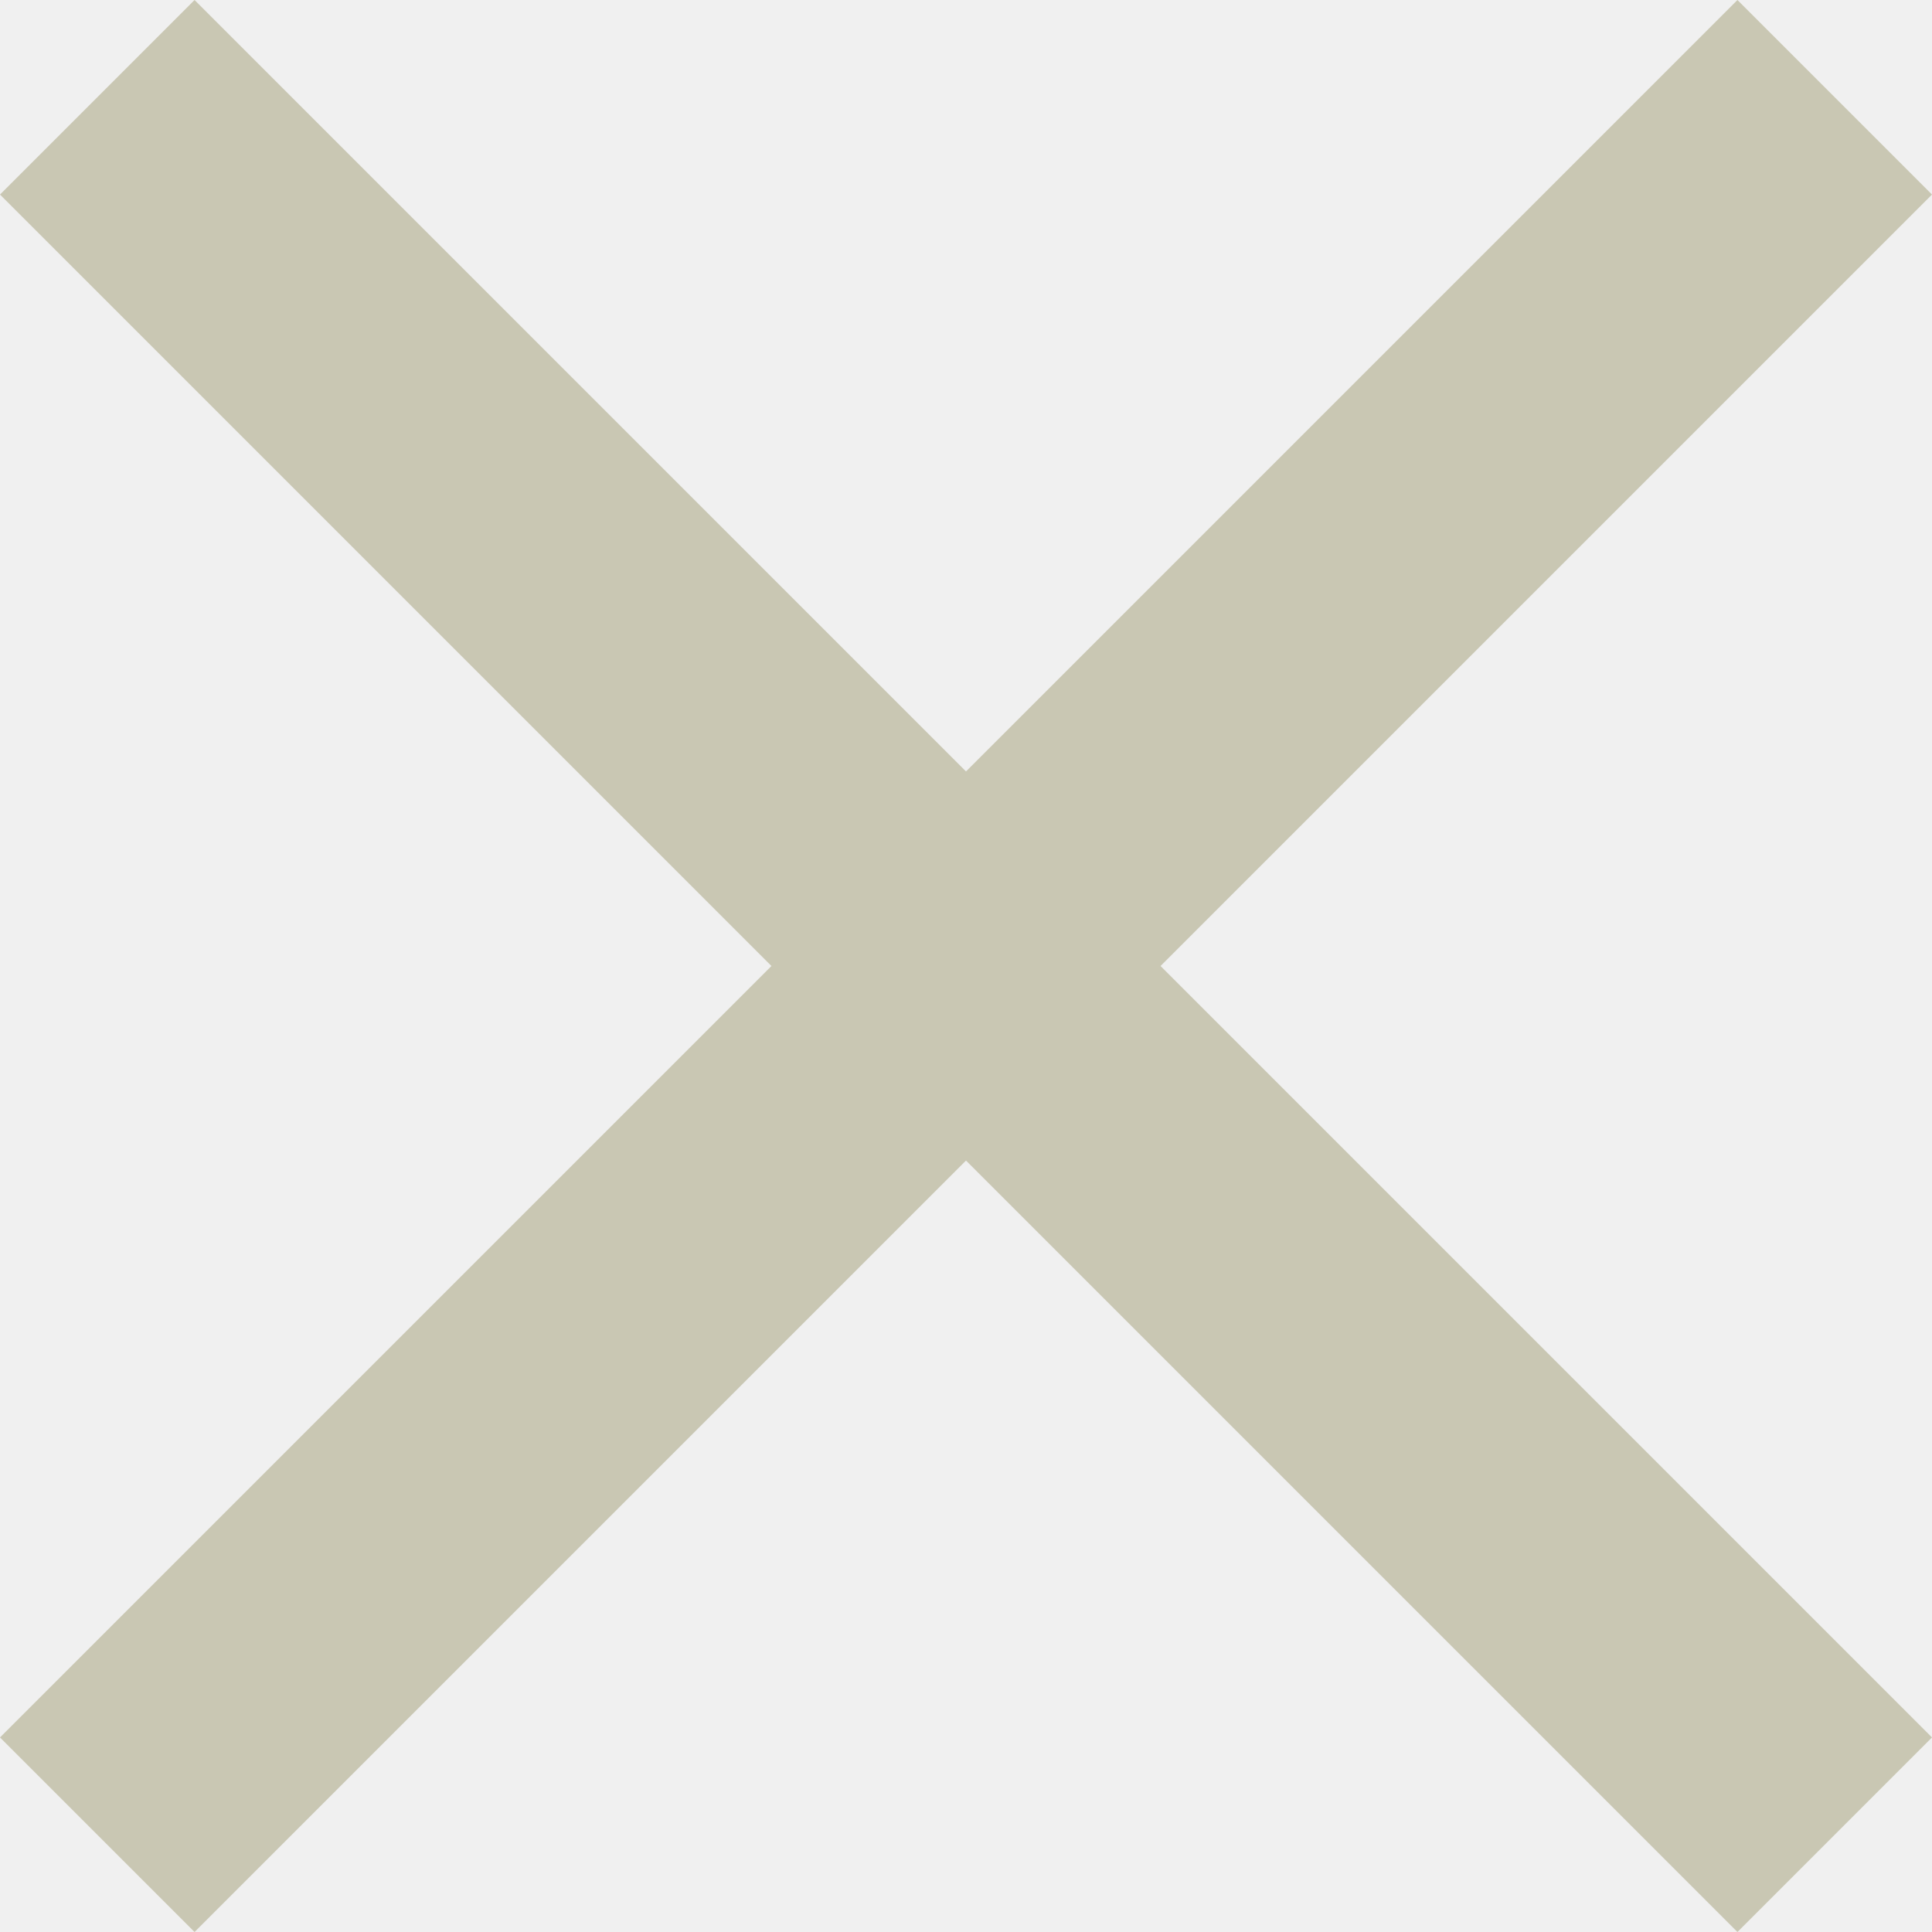
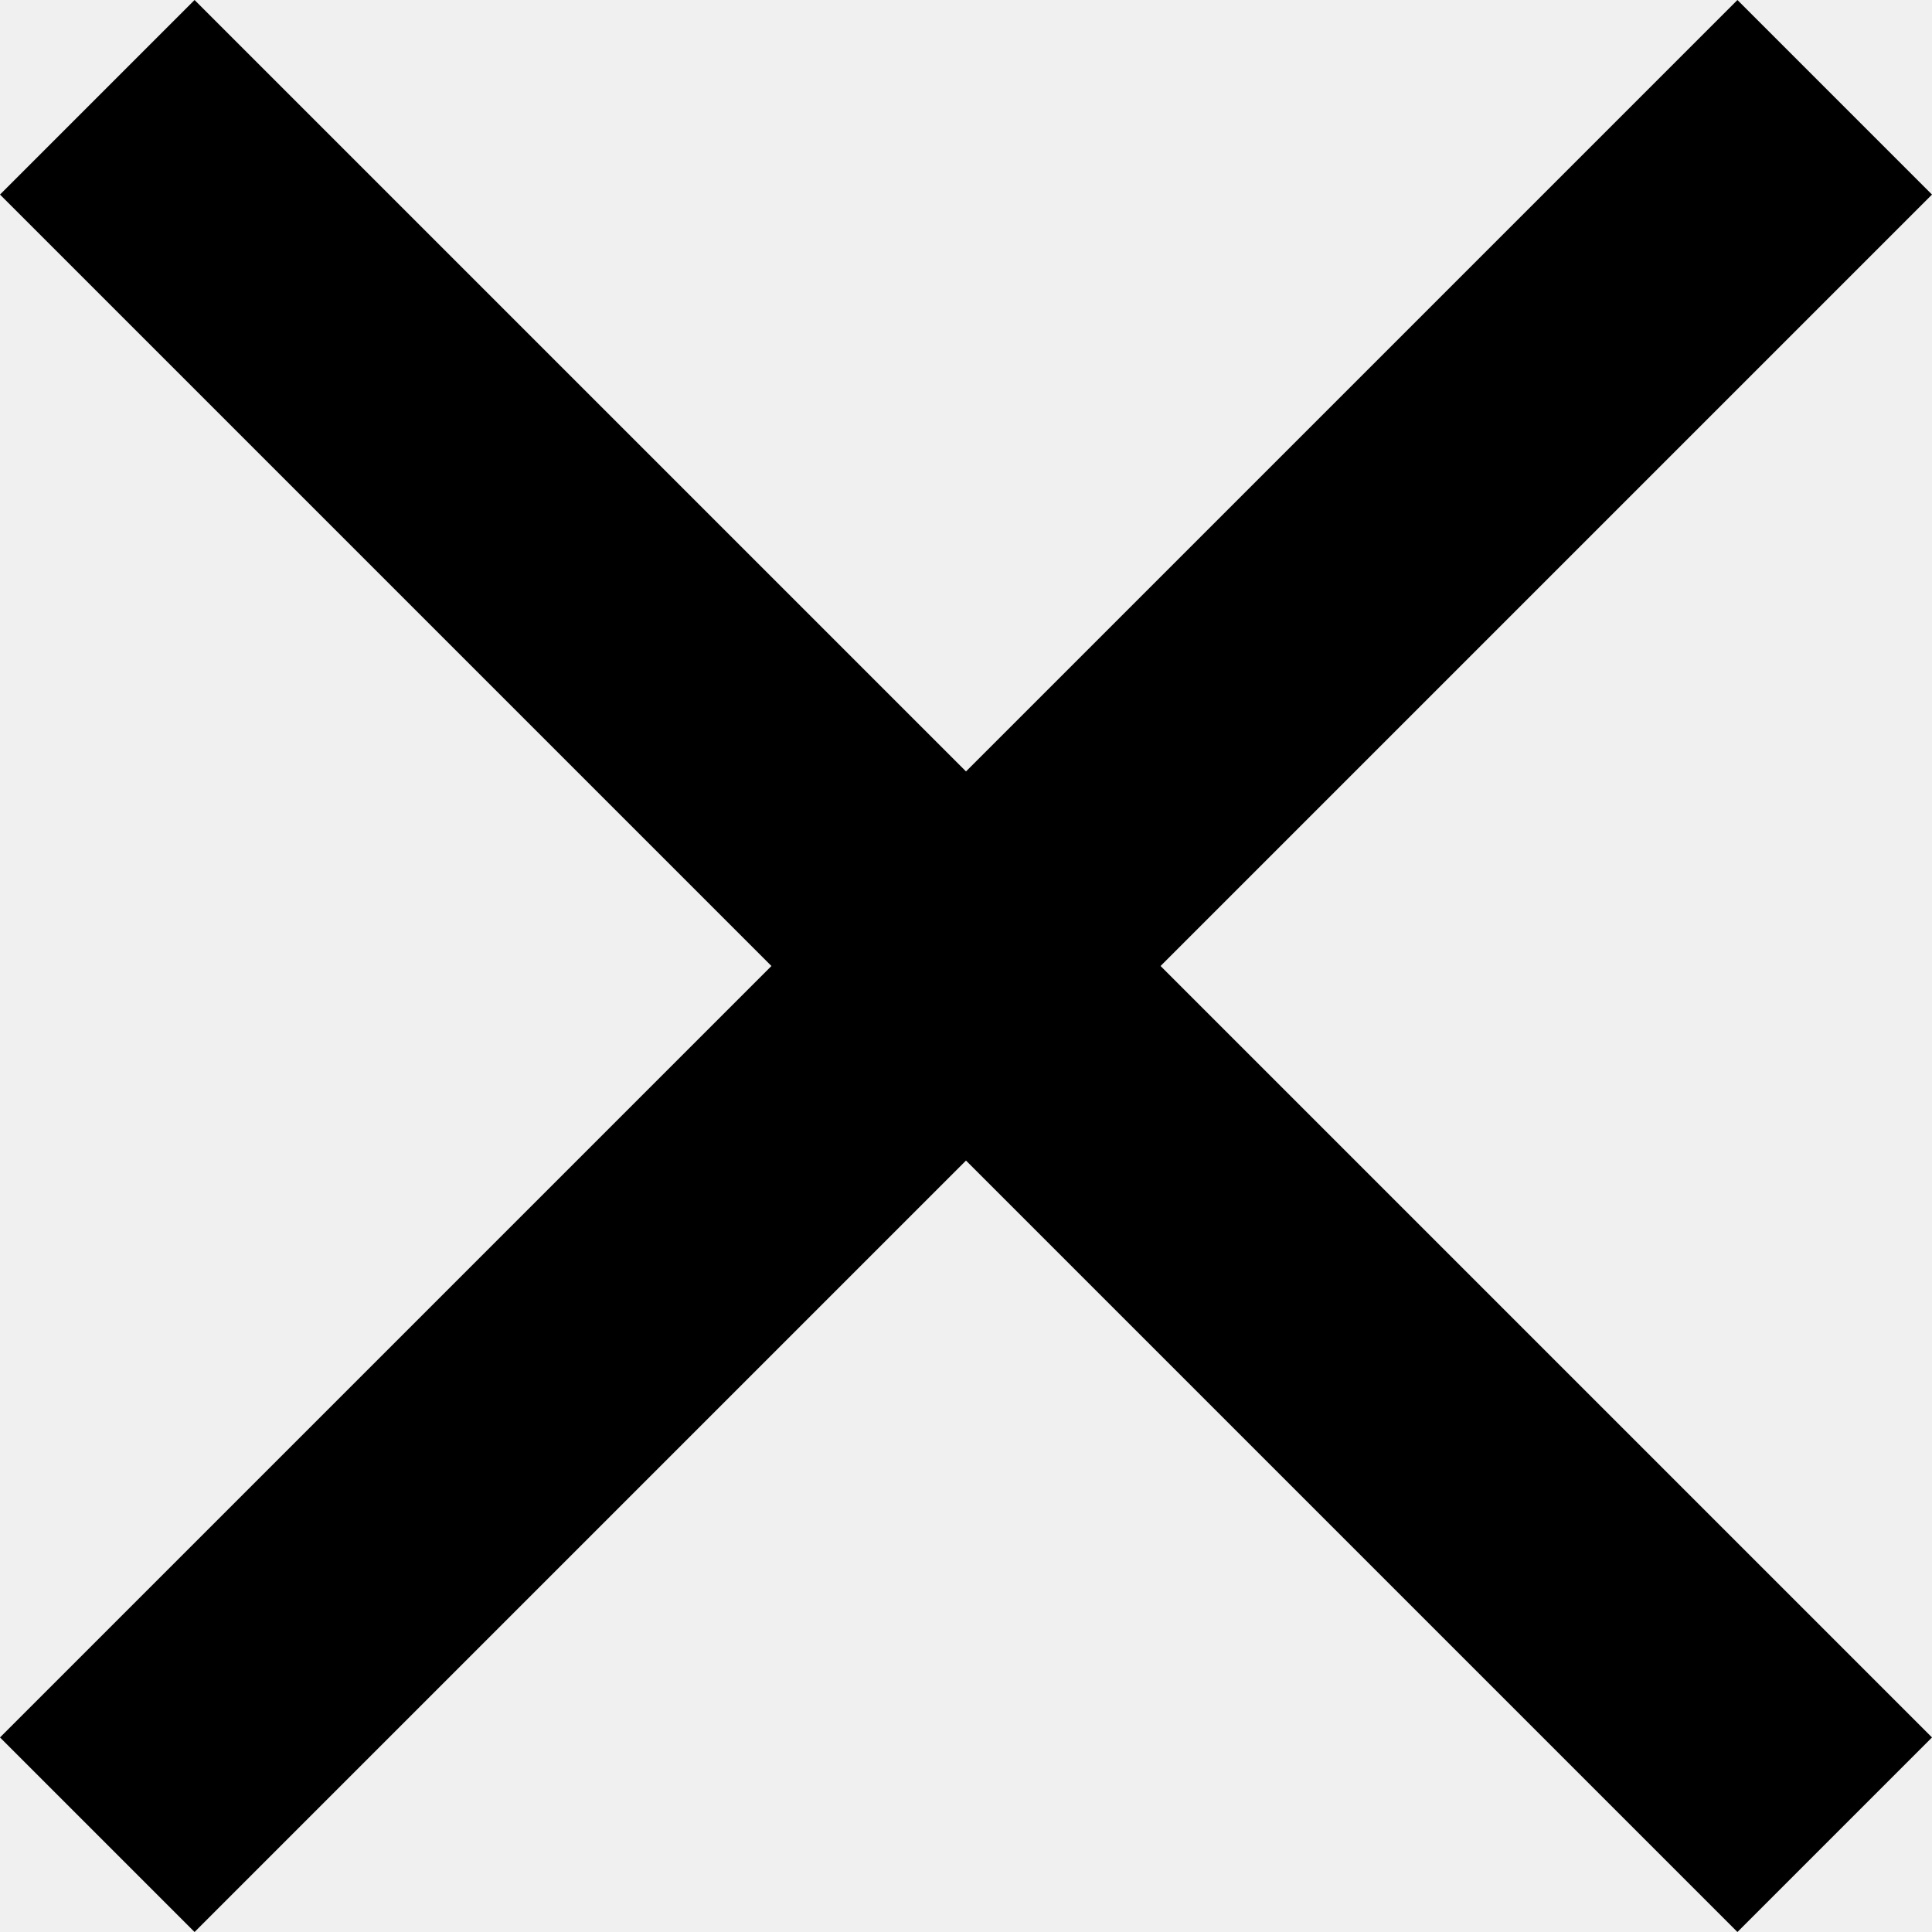
<svg xmlns="http://www.w3.org/2000/svg" width="24" height="24" viewBox="0 0 24 24" fill="none">
  <g clip-path="url(#clip0_760_1512)">
-     <path d="M24 2.417L21.583 0L12 9.583L2.417 0L0 2.417L9.583 12L0 21.583L2.417 24L12 14.417L21.583 24L24 21.583L14.417 12L24 2.417Z" fill="#C9C7B3" />
+     <path d="M24 2.417L21.583 0L12 9.583L2.417 0L0 2.417L9.583 12L0 21.583L2.417 24L12 14.417L21.583 24L24 21.583L14.417 12L24 2.417Z" fill="currentColor" />
  </g>
  <defs>
    <clipPath id="clip0_760_1512">
      <rect width="24" height="24" fill="white" />
    </clipPath>
  </defs>
</svg>
